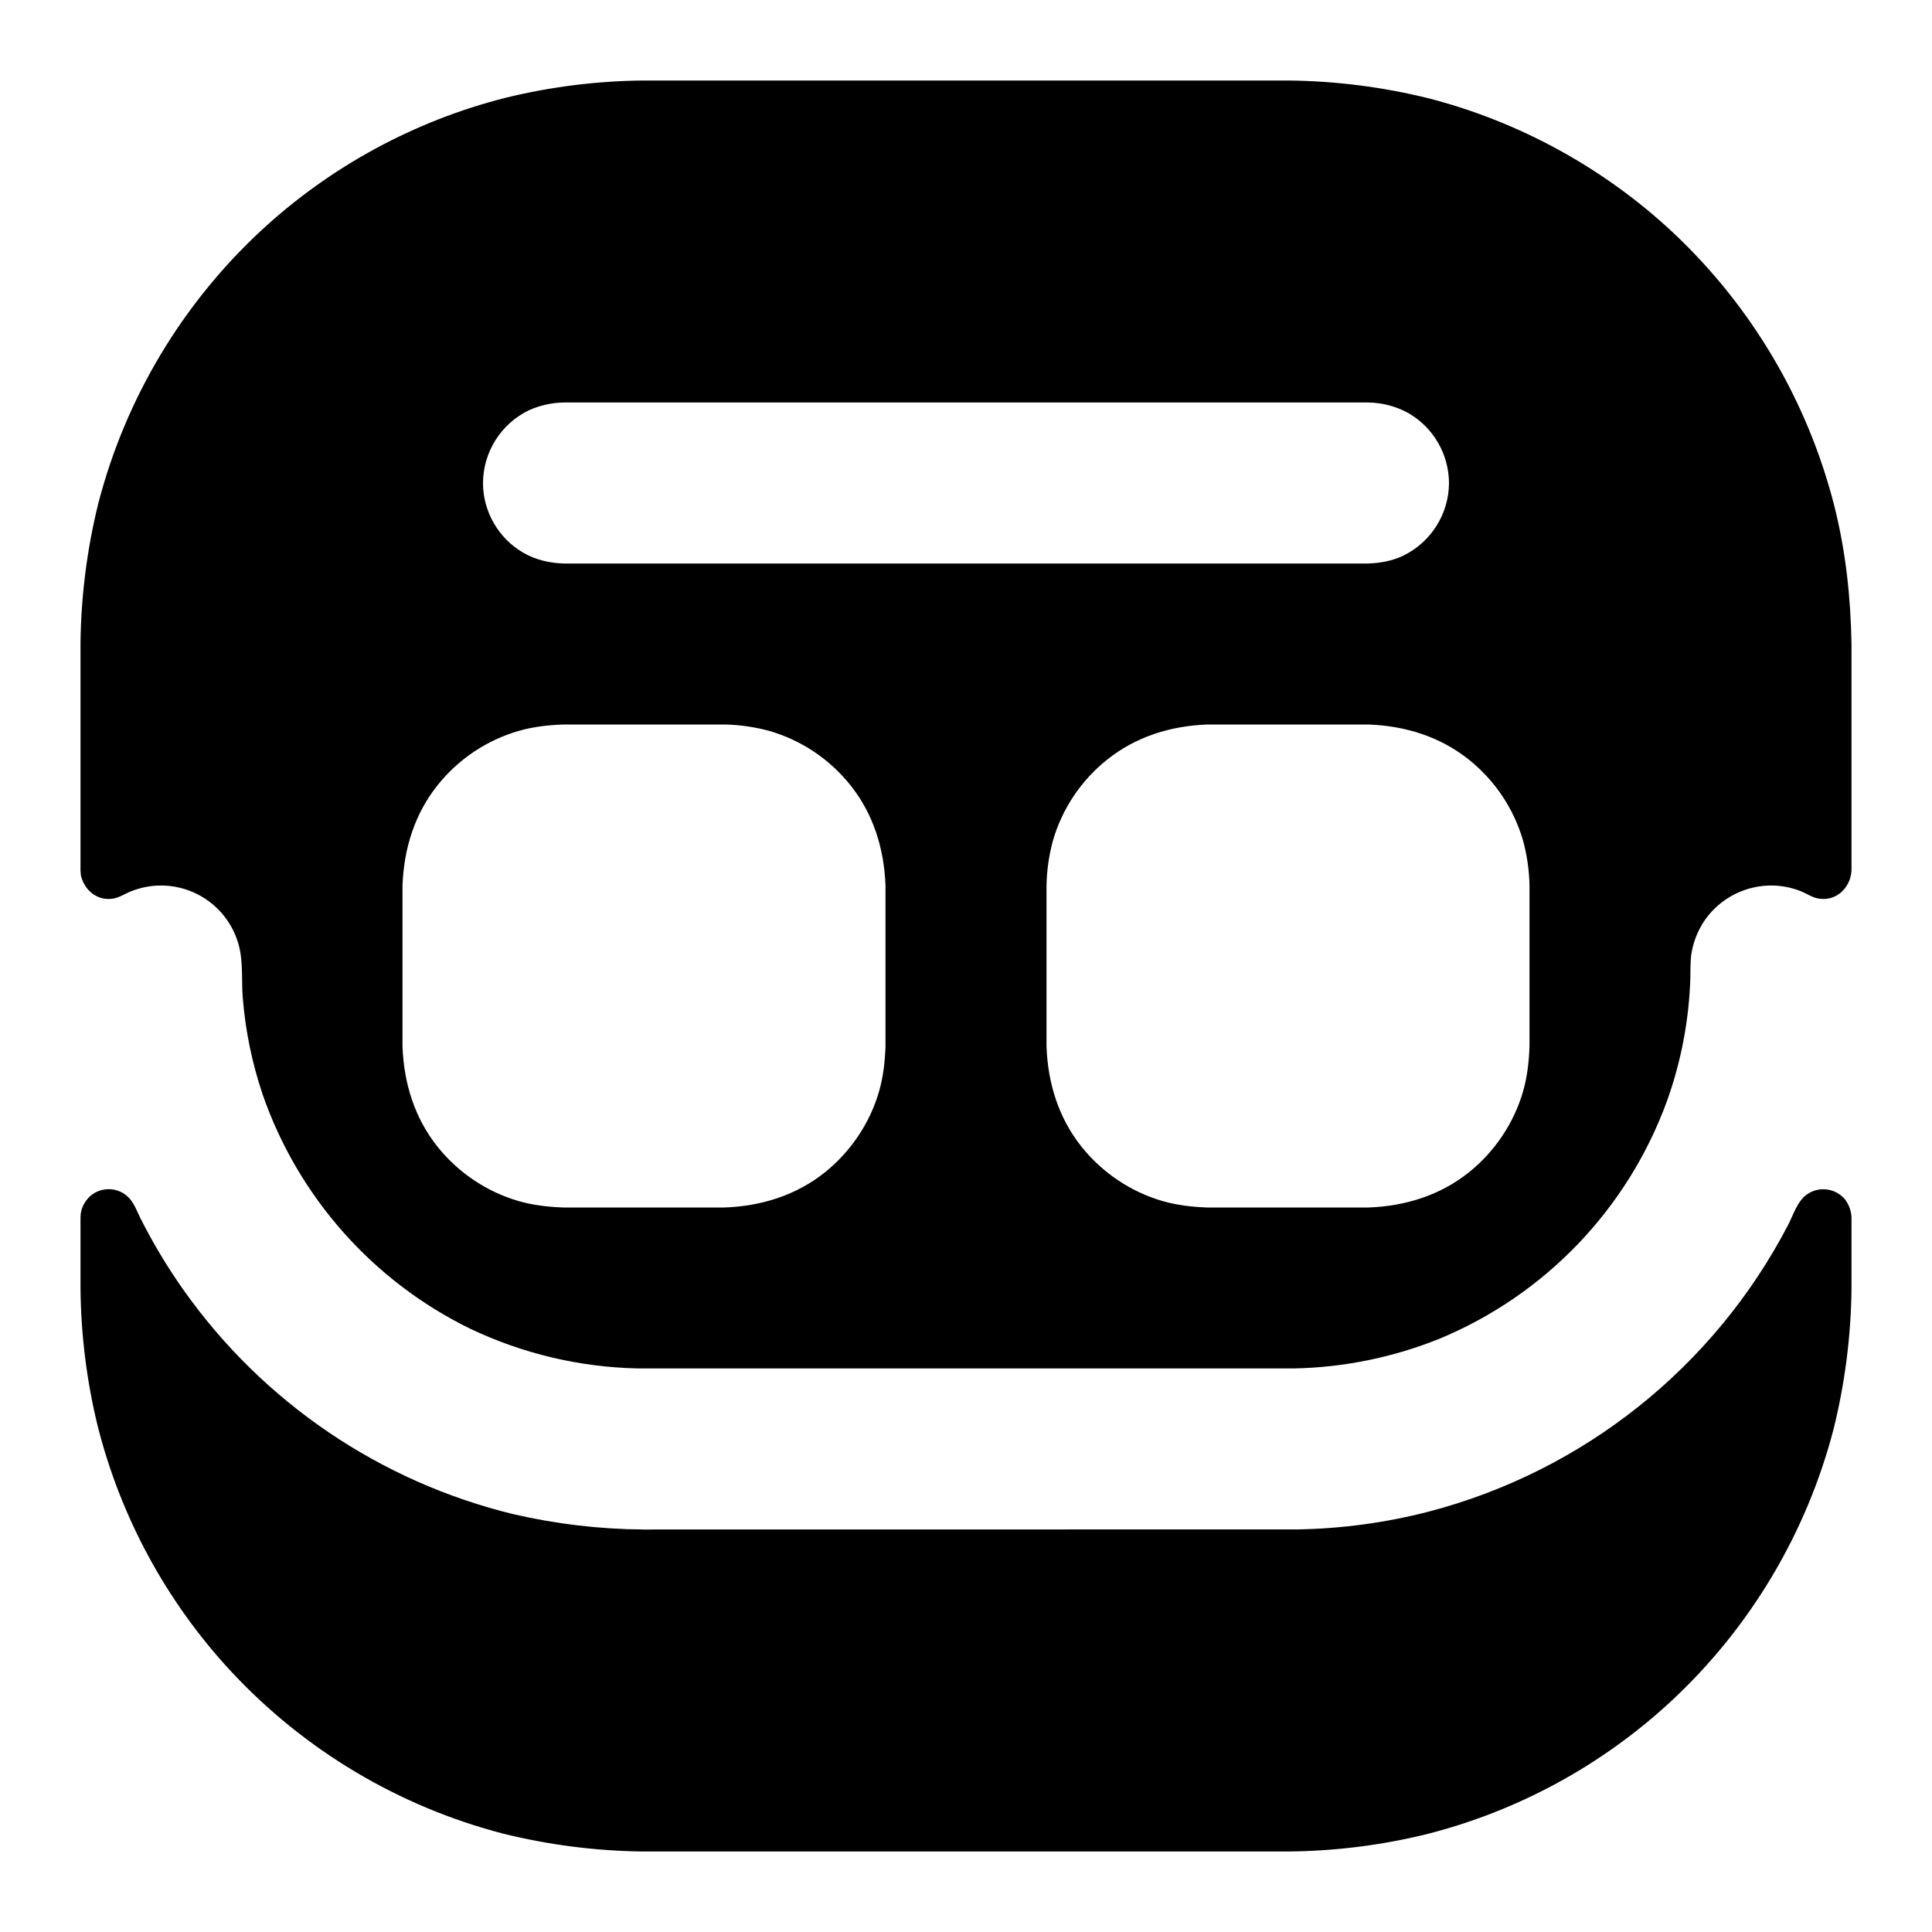
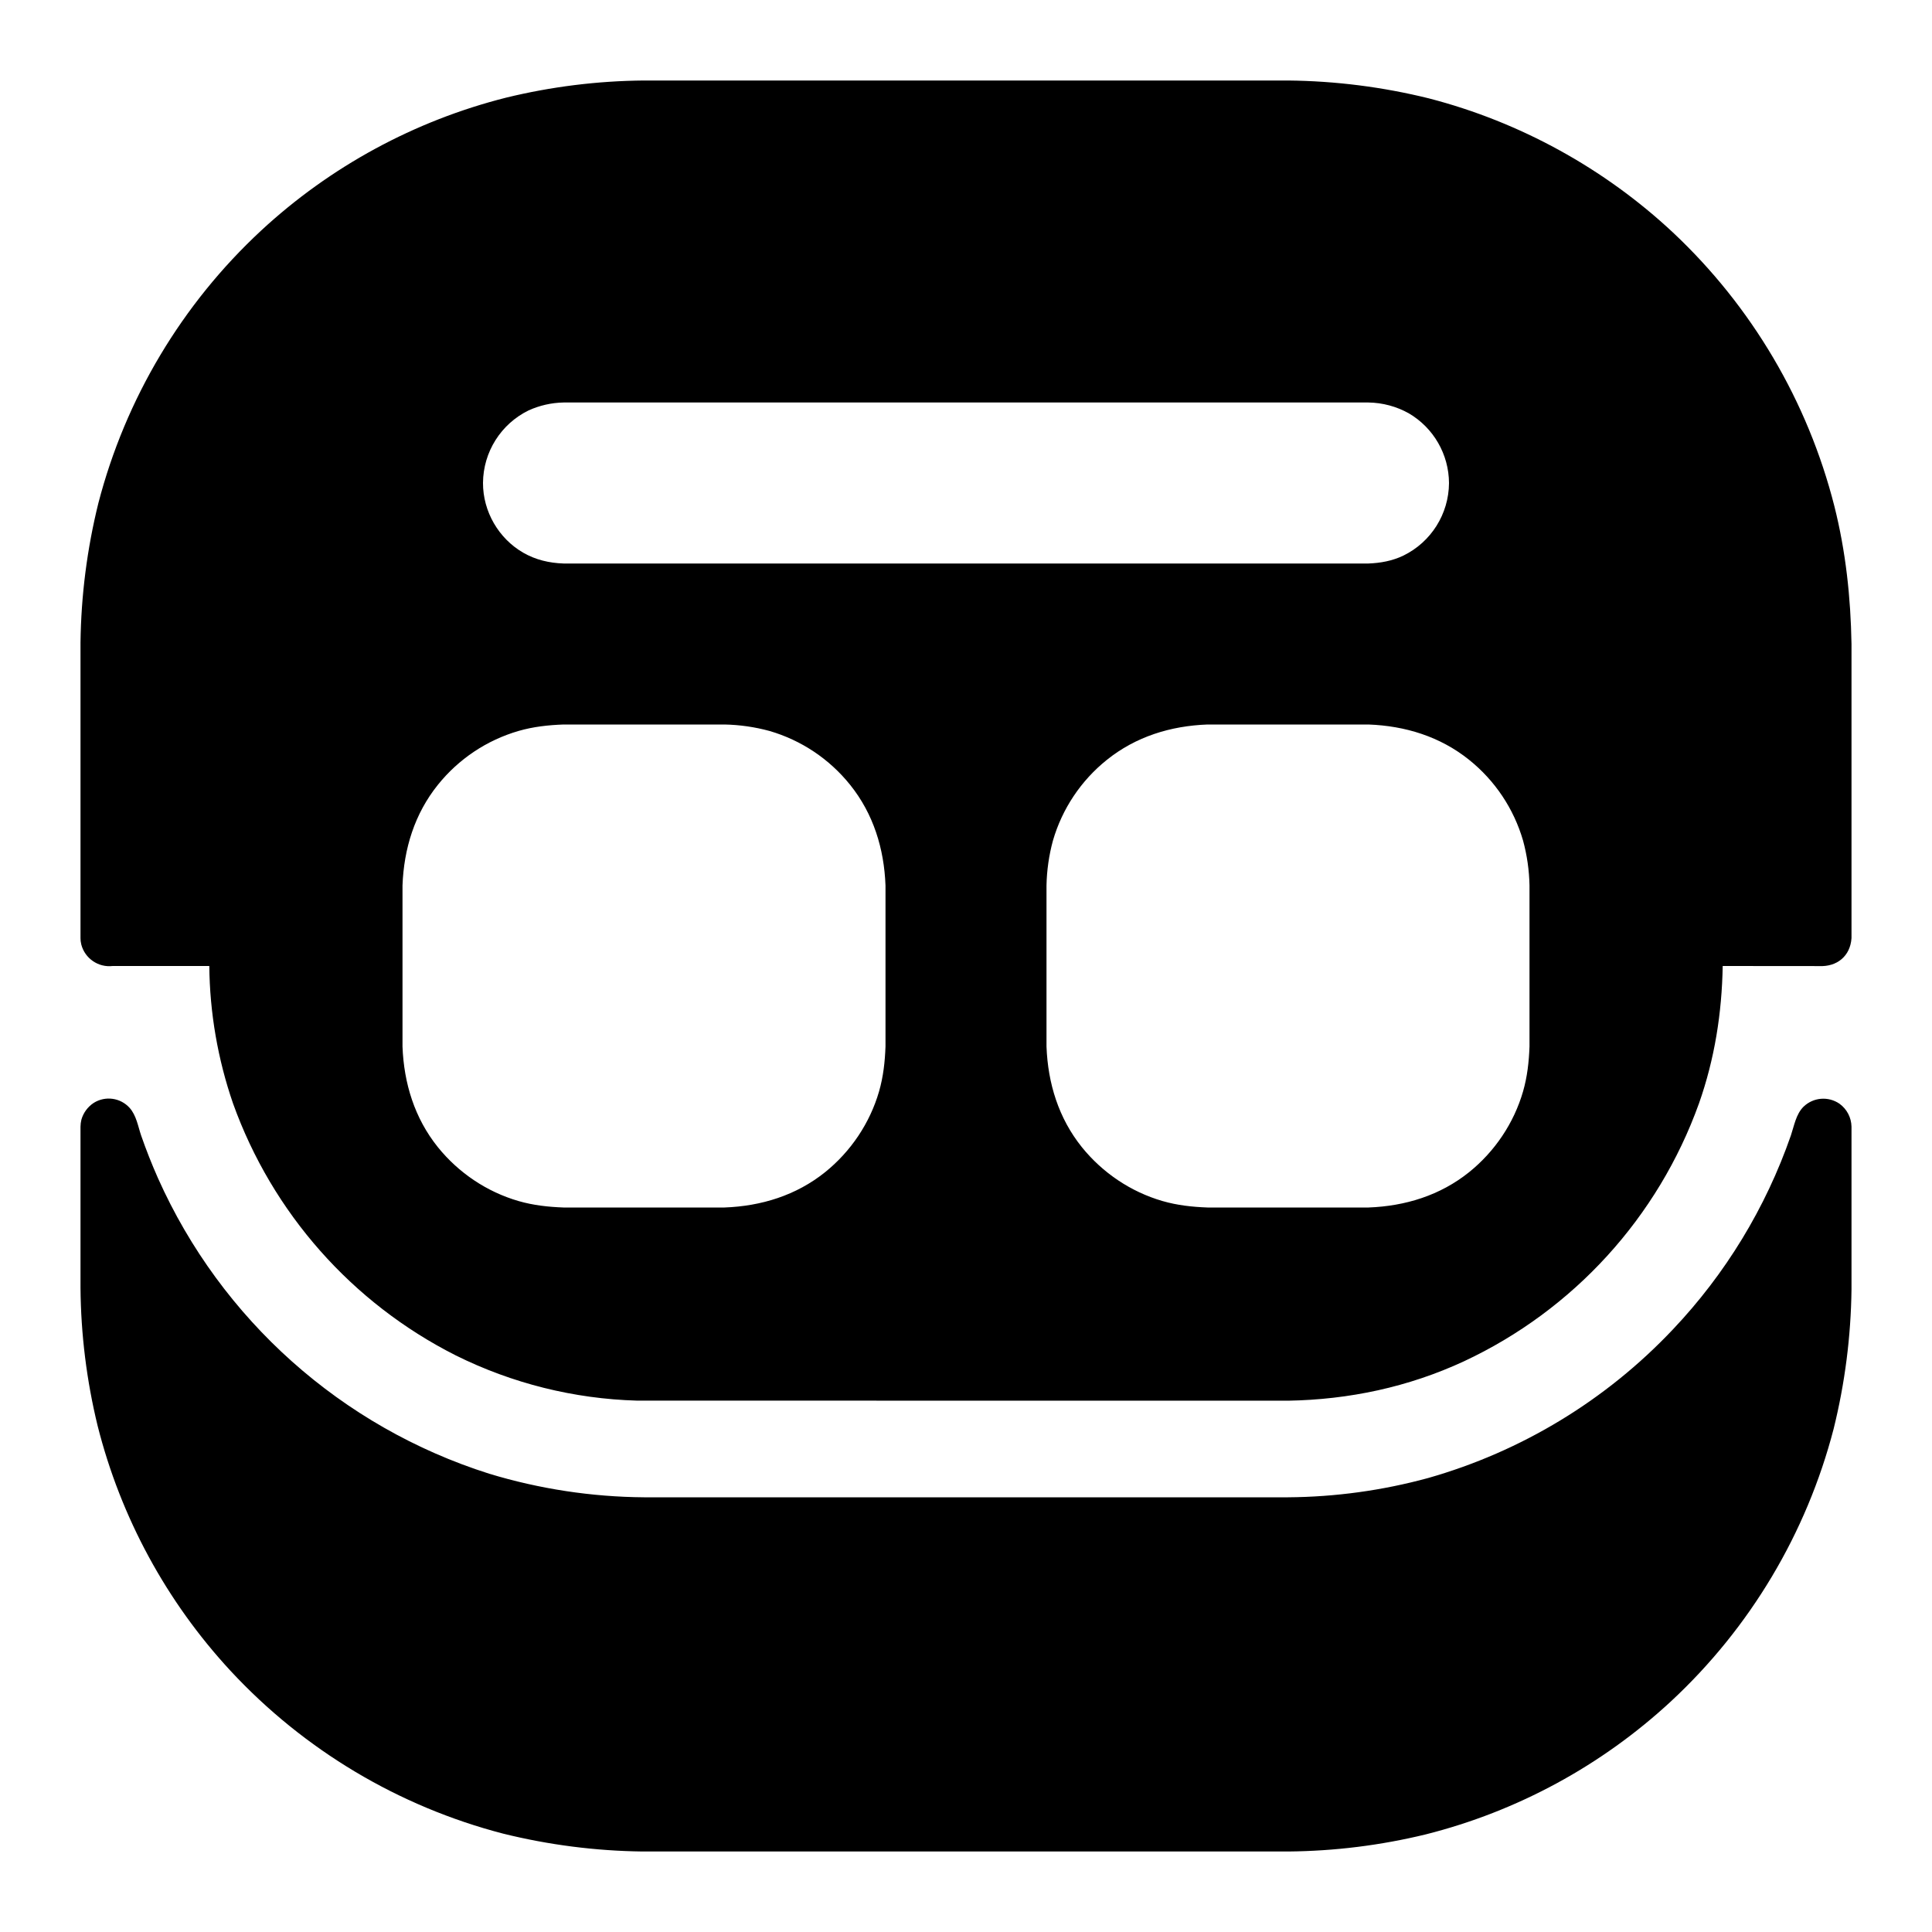
<svg xmlns="http://www.w3.org/2000/svg" width="24" height="24" viewBox="0 0 24 24" fill="currentColor" fill-rule="evenodd">
-   <path d="M23 8v2.817c-.014.216-.196.389-.42.343-.074-.015-.137-.06-.207-.088a1 1 0 0 0-.364-.072 1.01 1.01 0 0 0-.786.37c-.11.136-.183.301-.211.473-.016.102-.011.205-.014.308a4.976 4.976 0 0 1-.29 1.526 5.08 5.08 0 0 1-2.828 2.954 5.1 5.1 0 0 1-1.799.368H7.919a5.1 5.1 0 0 1-2.08-.494 5.1 5.1 0 0 1-2.577-2.911 5 5 0 0 1-.246-1.196c-.015-.184 0-.371-.028-.553a1 1 0 0 0-1.36-.773c-.08.032-.15.083-.238.093-.191.022-.342-.11-.385-.289L1 10.817v4.305l.003-.044.008-.043a.38.38 0 0 1 .118-.184.35.35 0 0 1 .448.005c.085.072.121.185.169.28a7 7 0 0 0 .539.896 7.06 7.06 0 0 0 4.09 2.777A7.4 7.4 0 0 0 7.992 19l8.127-.001a7 7 0 0 0 1.625-.22 7.04 7.04 0 0 0 4.469-3.563c.062-.119.113-.292.231-.377a.353.353 0 0 1 .477.062.4.4 0 0 1 .079.221v.896a7.6 7.6 0 0 1-.222 1.732 7.03 7.03 0 0 1-2.021 3.385 7 7 0 0 1-3.044 1.652A7.5 7.5 0 0 1 16 23H7.982a7.6 7.6 0 0 1-1.732-.222 7.03 7.03 0 0 1-3.385-2.021 7 7 0 0 1-1.652-3.044A7.5 7.5 0 0 1 1 16V7.982a7.6 7.6 0 0 1 .222-1.732 7.03 7.03 0 0 1 2.021-3.385 7 7 0 0 1 3.044-1.652A7.5 7.5 0 0 1 8 1h8a7.6 7.6 0 0 1 1.75.222c1.13.292 2.181.87 3.033 1.667a7.04 7.04 0 0 1 2.004 3.398c.142.563.203 1.134.213 1.713M7 9c-.19.007-.374.027-.558.08a2 2 0 0 0-1.003.67c-.289.36-.422.793-.439 1.25v2c.017.457.15.89.439 1.25.257.319.609.556 1.003.67.184.053.368.073.558.08h2c.457-.017.89-.15 1.25-.439.319-.257.556-.609.67-1.003.053-.184.073-.368.08-.558v-2c-.017-.457-.15-.89-.439-1.25a2 2 0 0 0-1.003-.67A2.3 2.3 0 0 0 9 9zm8 0c-.457.017-.89.15-1.25.439a2 2 0 0 0-.67 1.003A2.3 2.3 0 0 0 13 11v2c.017.457.15.89.439 1.25.257.319.609.556 1.003.67.184.053.368.073.558.08h2c.457-.017.89-.15 1.25-.439.319-.257.556-.609.67-1.003.053-.184.073-.368.08-.558v-2a2.3 2.3 0 0 0-.08-.558 2 2 0 0 0-.67-1.003C17.89 9.15 17.457 9.017 17 9zM7 5a1.1 1.1 0 0 0-.433.098A1.01 1.01 0 0 0 6 5.999c-.001.354.193.69.5.867.155.089.323.128.5.134h10c.151-.006.295-.032.433-.098A1.01 1.01 0 0 0 18 6.001a1.01 1.01 0 0 0-.5-.867A1.06 1.06 0 0 0 17 5z" />
+   <path d="M23 8v3.654c-.015.224-.181.357-.4.347L21.4 12c-.01.584-.1 1.155-.295 1.708a5.64 5.64 0 0 1-2.92 3.203c-.69.32-1.427.476-2.185.489l-8.089-.001a5.4 5.4 0 0 1-2.25-.562 5.64 5.64 0 0 1-2.766-3.129A5.4 5.4 0 0 1 2.6 12H1.4a.36.36 0 0 1-.39-.266l-.008-.043L1 11.654v2.342l.003-.043.008-.044a.37.37 0 0 1 .154-.209.35.35 0 0 1 .444.061c.085.094.106.232.144.344q.094.27.21.532a6.73 6.73 0 0 0 4.114 3.67A6.8 6.8 0 0 0 8 18.6h8a6.8 6.8 0 0 0 1.739-.239 6.7 6.7 0 0 0 3.042-1.846 6.7 6.7 0 0 0 1.466-2.41c.04-.118.063-.264.157-.357a.354.354 0 0 1 .447-.037.36.36 0 0 1 .149.285v2.022a7.6 7.6 0 0 1-.222 1.732 7.03 7.03 0 0 1-2.021 3.385 7 7 0 0 1-3.044 1.652A7.5 7.5 0 0 1 16 23H7.982a7.6 7.6 0 0 1-1.732-.222 7.03 7.03 0 0 1-3.385-2.021 7 7 0 0 1-1.652-3.044A7.5 7.5 0 0 1 1 16V7.982a7.6 7.6 0 0 1 .222-1.732 7.03 7.03 0 0 1 2.021-3.385 7 7 0 0 1 3.044-1.652A7.5 7.5 0 0 1 8 1h8a7.6 7.6 0 0 1 1.75.222c1.13.292 2.181.87 3.033 1.667a7.04 7.04 0 0 1 2.004 3.398c.142.563.203 1.134.213 1.713M7 9c-.19.007-.374.027-.558.08a2 2 0 0 0-1.003.67c-.289.36-.422.793-.439 1.25v2c.017.457.15.89.439 1.25.257.319.609.556 1.003.67.184.053.368.073.558.08h2c.457-.017.89-.15 1.25-.439.319-.257.556-.609.67-1.003.053-.184.073-.368.08-.558v-2c-.017-.457-.15-.89-.439-1.25a2 2 0 0 0-1.003-.67A2.3 2.3 0 0 0 9 9zm8 0c-.457.017-.89.15-1.25.439a2 2 0 0 0-.67 1.003A2.3 2.3 0 0 0 13 11v2c.017.457.15.89.439 1.25.257.319.609.556 1.003.67.184.053.368.073.558.08h2c.457-.017.89-.15 1.25-.439.319-.257.556-.609.67-1.003.053-.184.073-.368.08-.558v-2a2.3 2.3 0 0 0-.08-.558 2 2 0 0 0-.67-1.003C17.89 9.15 17.457 9.017 17 9zM7 5a1.1 1.1 0 0 0-.433.098A1.01 1.01 0 0 0 6 5.999c-.001.354.193.69.5.867.155.089.323.128.5.134h10c.151-.006.295-.032.433-.098A1.01 1.01 0 0 0 18 6.001a1.01 1.01 0 0 0-.5-.867A1.06 1.06 0 0 0 17 5z" />
</svg>
